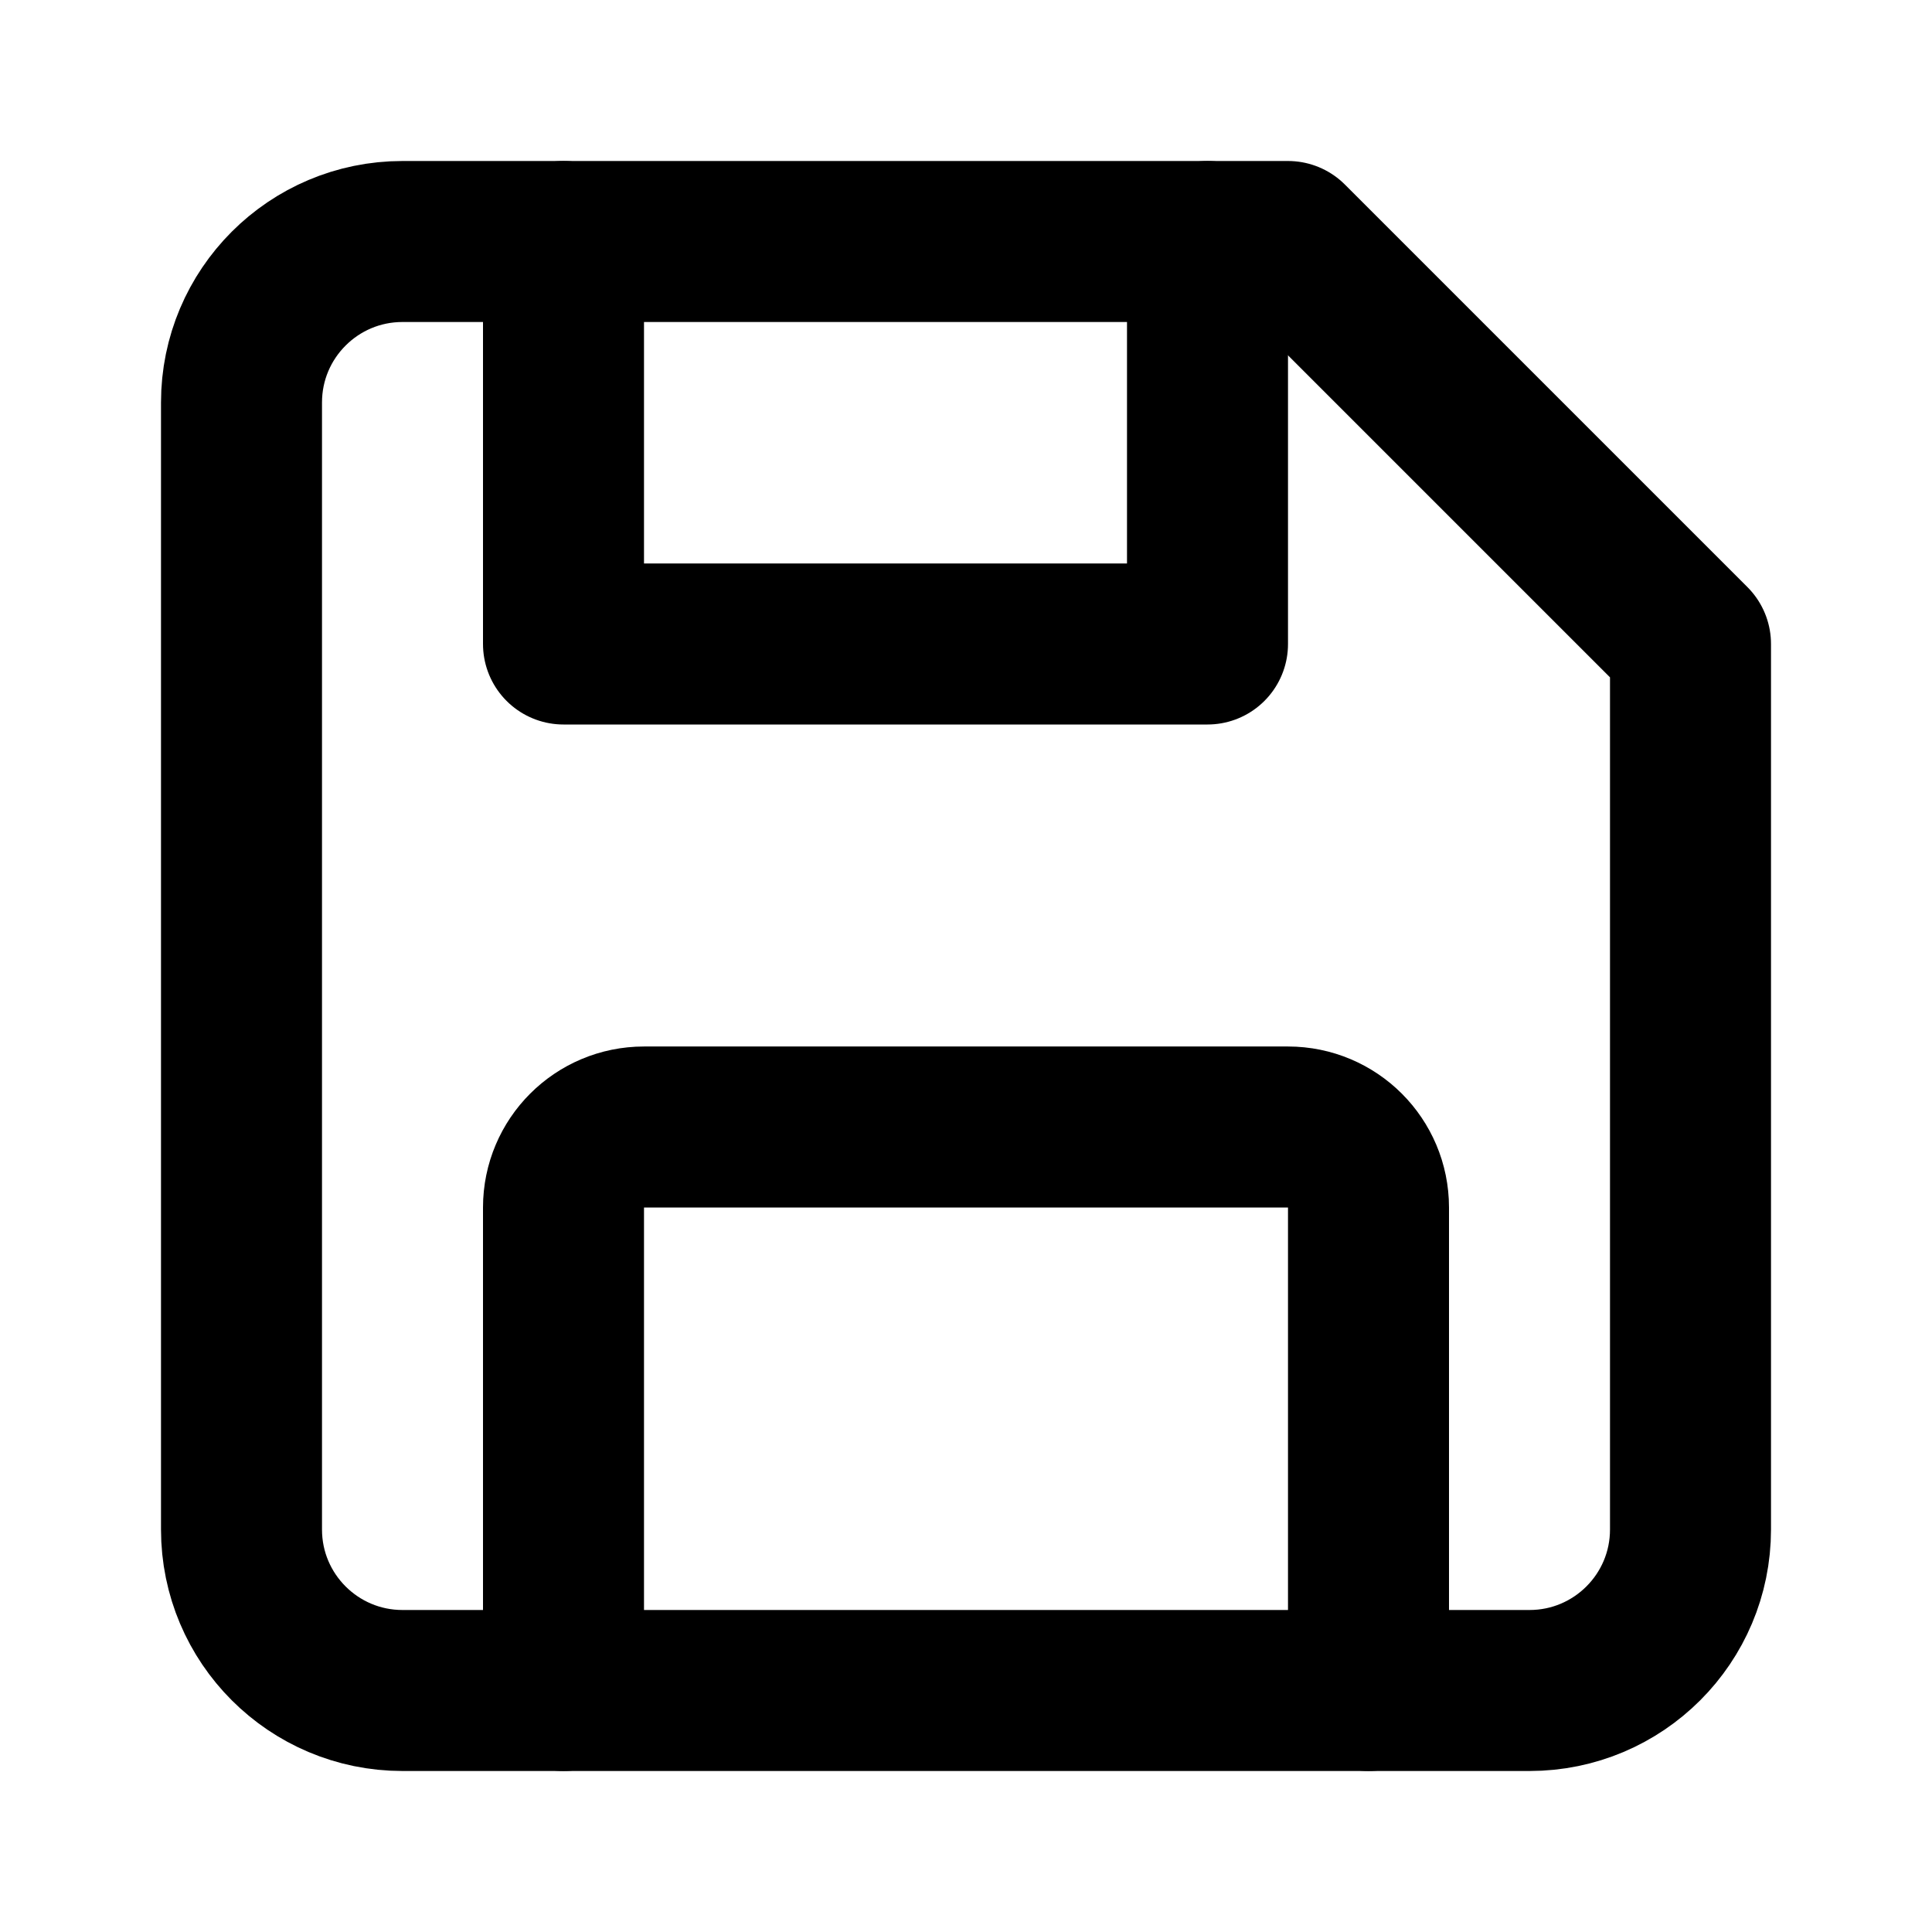
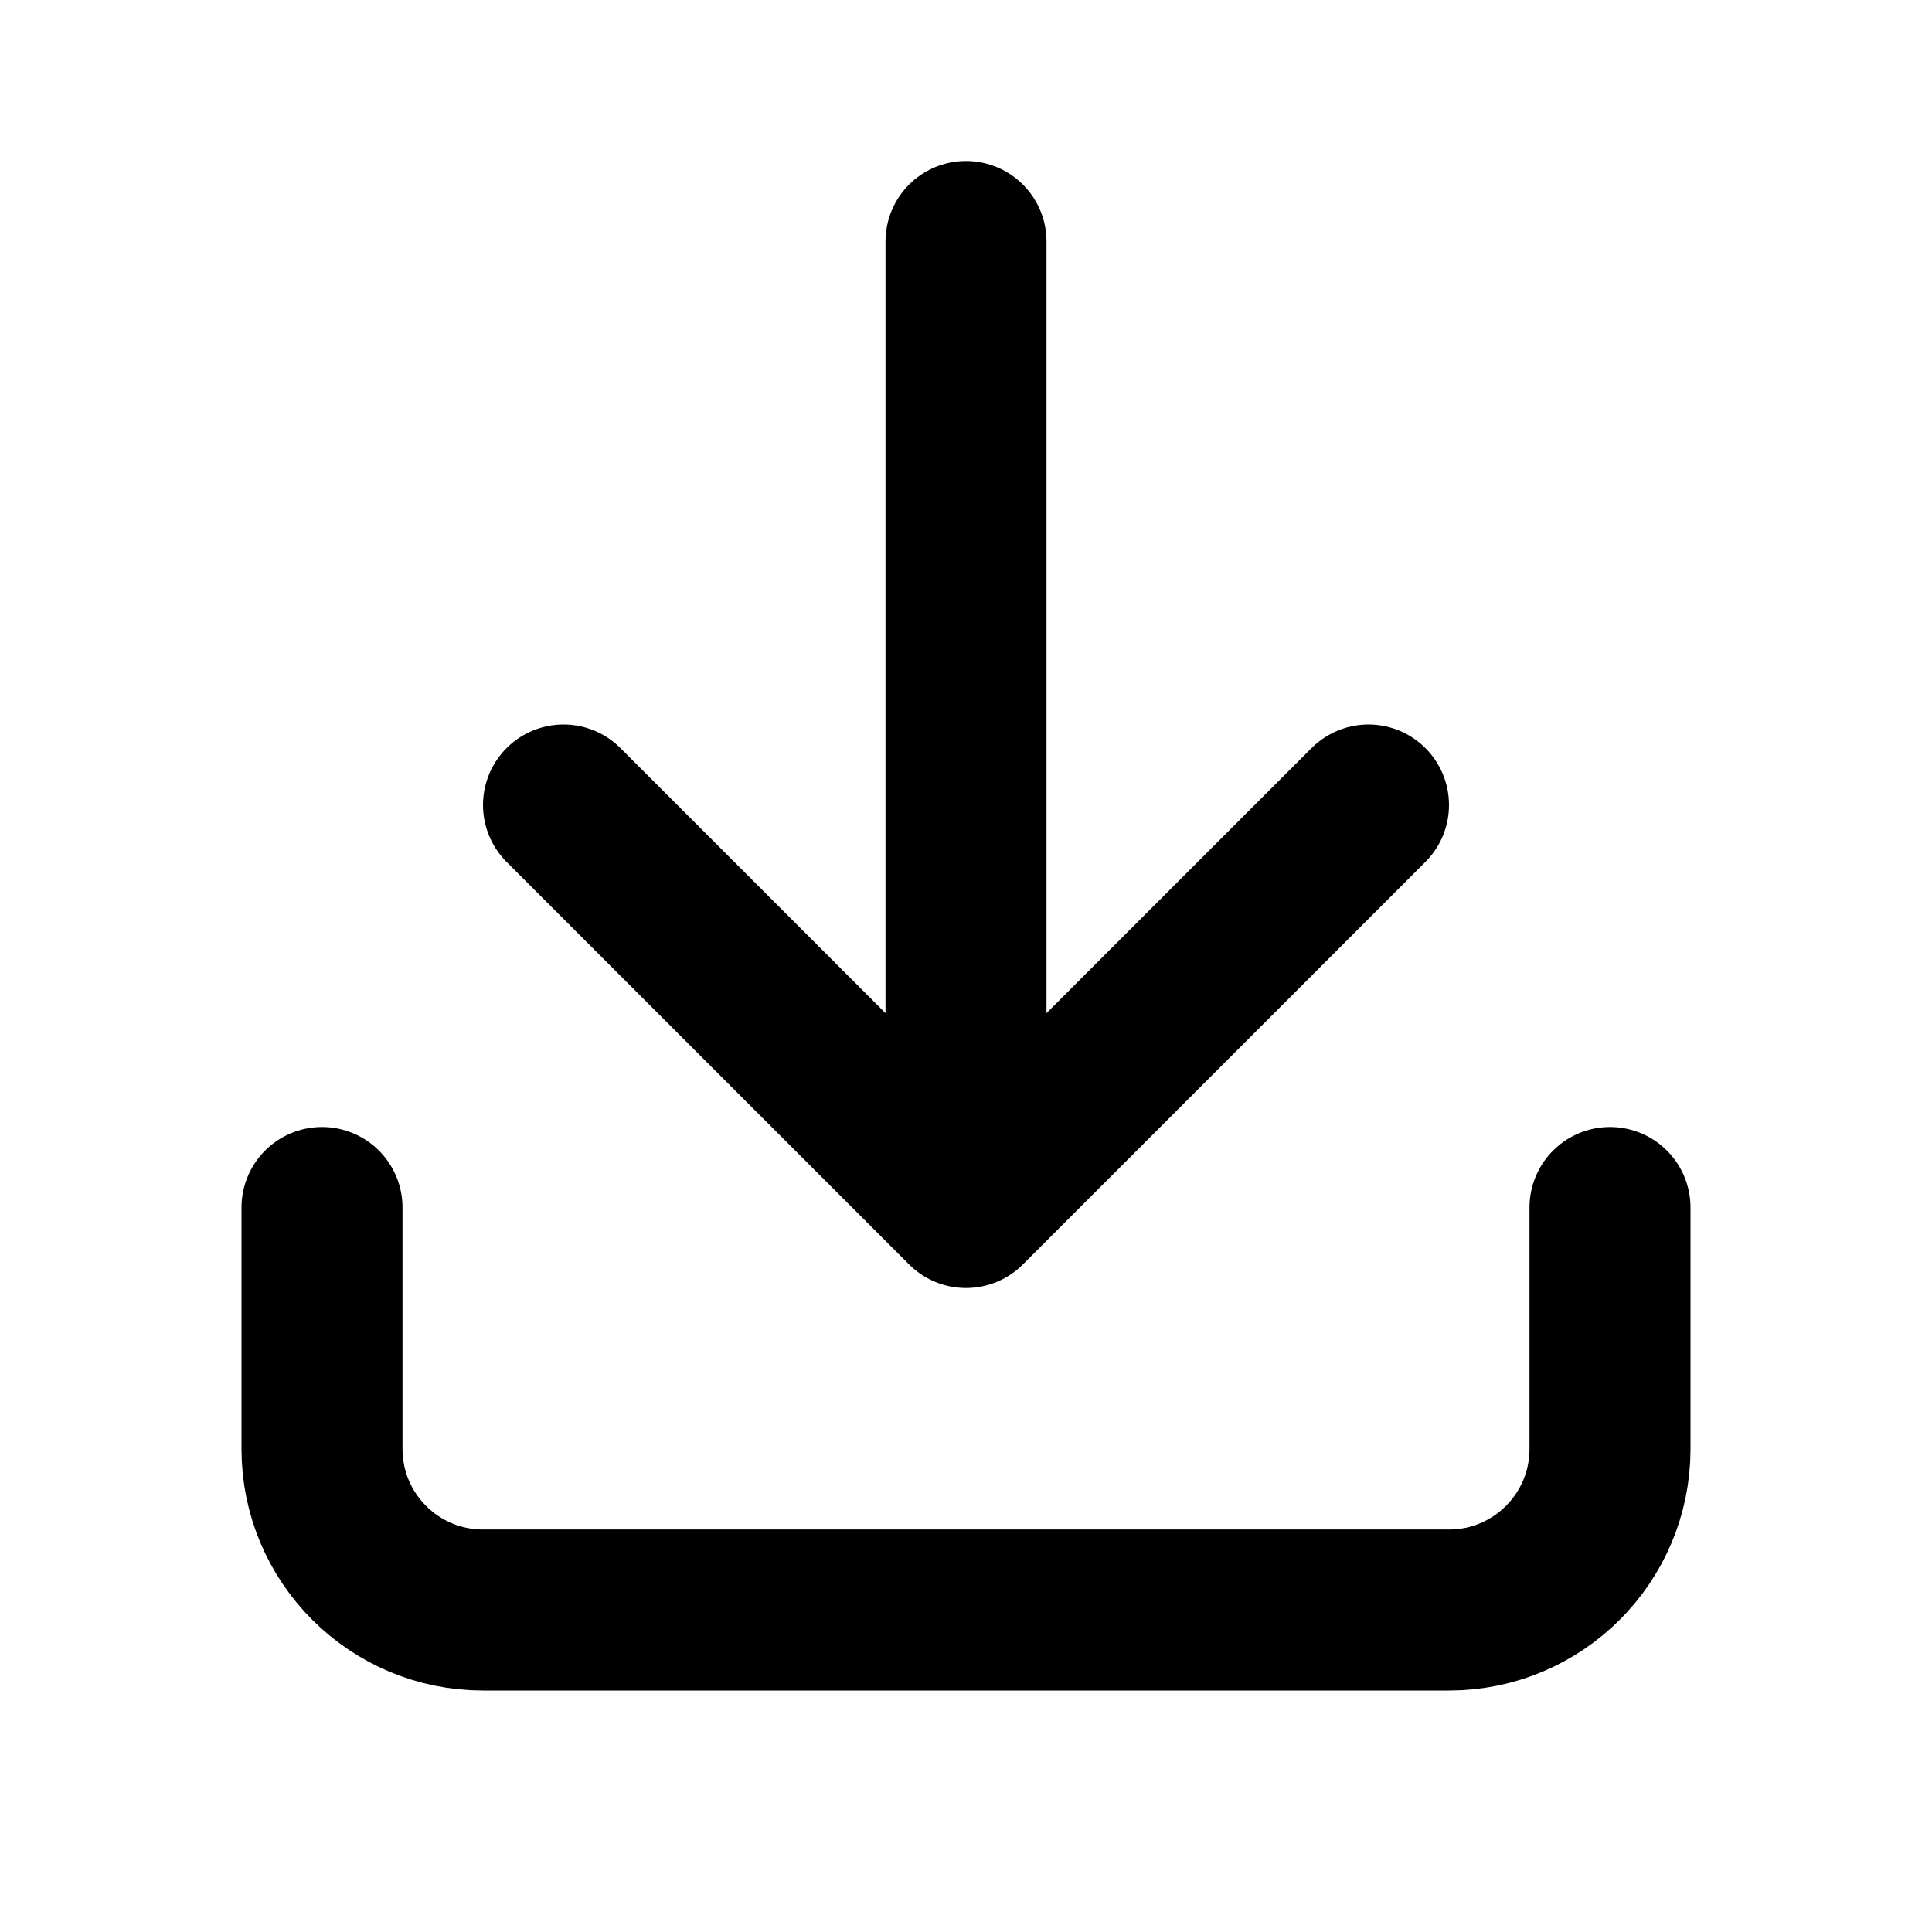
<svg xmlns="http://www.w3.org/2000/svg" width="24" height="24" viewBox="0 0 24 24" fill="none" stroke="#000" stroke-width="2" stroke-linecap="round" stroke-linejoin="round">
-   <path d="M5 3h11l5 5v11a2 2 0 0 1-2 2H5a2 2 0 0 1-2-2V5a2 2 0 0 1 2-2z" />
-   <path d="M7 3v5h8V3" />
-   <path d="M7 21v-6a1 1 0 0 1 1-1h8a1 1 0 0 1 1 1v6" />
+   <path d="M12 3v12M7 10l5 5 5-5" />
+   <path d="M4 15v3a2 2 0 0 0 2 2h12a2 2 0 0 0 2-2v-3" />
</svg>
